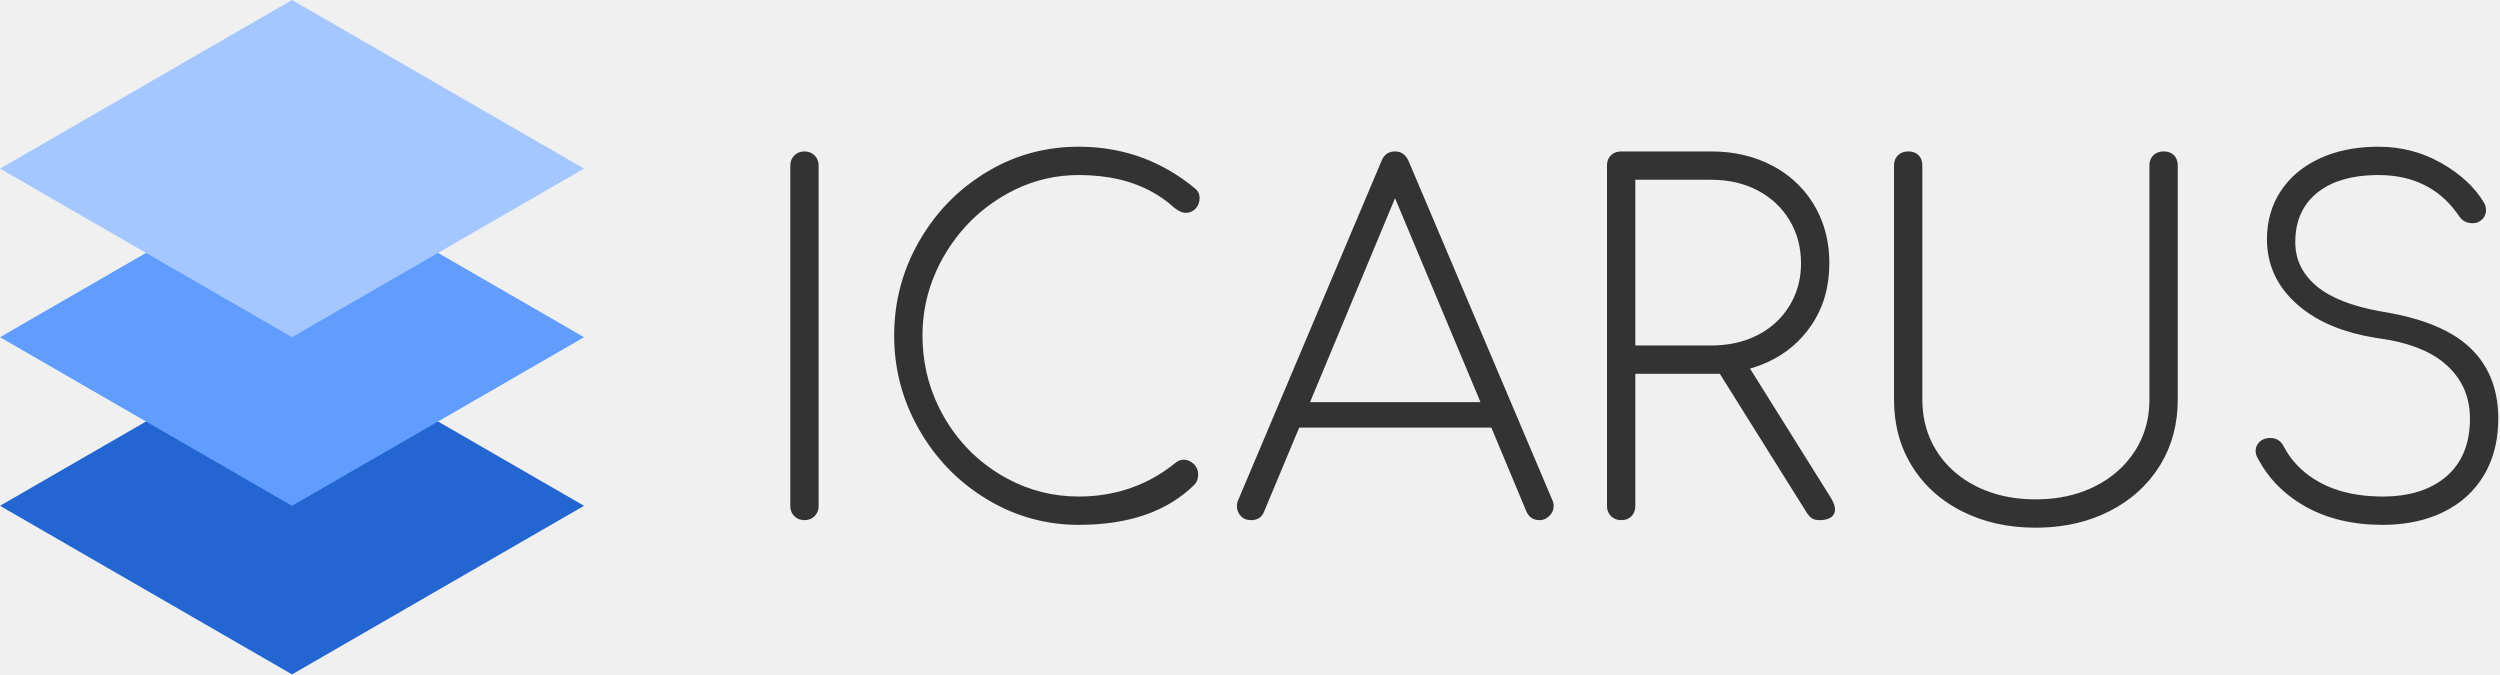
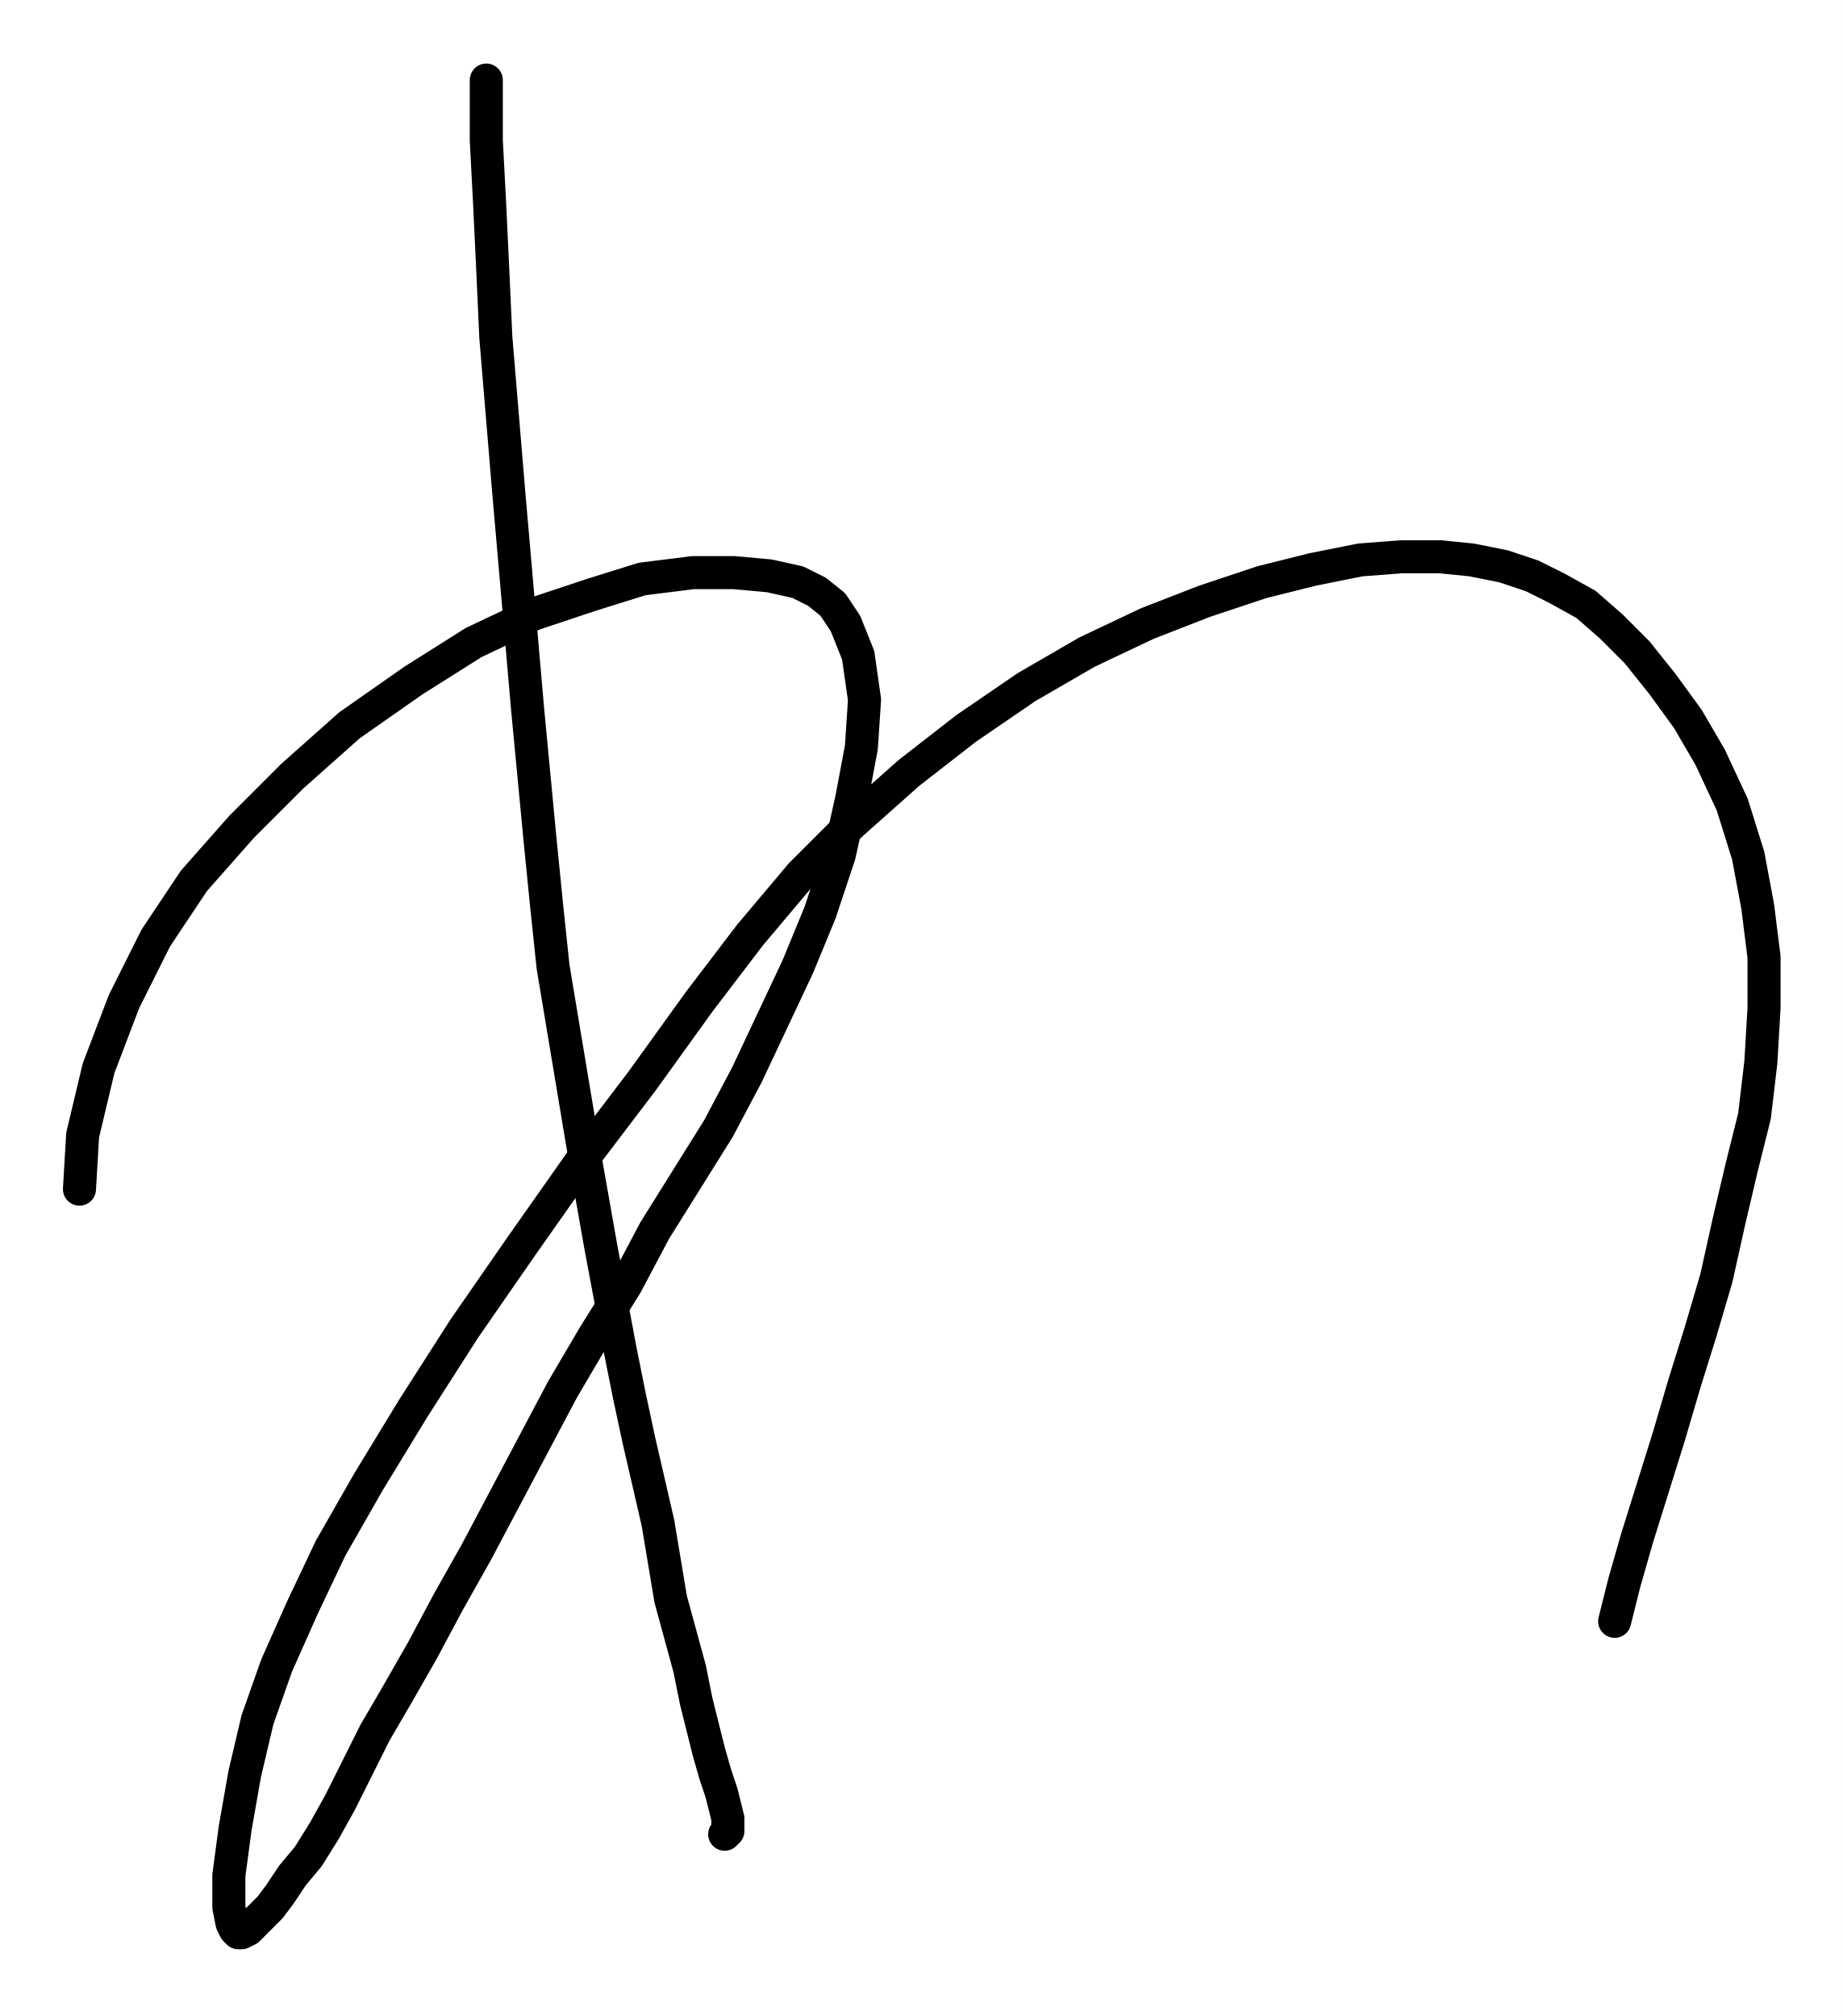
- <svg xmlns="http://www.w3.org/2000/svg" version="1.1" width="949" height="256" viewbox="0 0 949 256">
-   <path fill="#2366d1" d="M110.851 128L221.703 192L110.851 256L0 192Z" />
-   <path fill="#609dff" d="M110.851 64L221.703 128L110.851 192L0 128Z" />
-   <path fill="#a4c7ff" d="M110.851 0L221.703 64L110.851 128L0 64Z" />
-   <g transform="translate(300, 55.695), scale(0.7)" fill="#333">
-     <path d="M 613.888 10.24 L 613.888 137.216 A 60.705 60.705 0 0 0 613.954 140.055 Q 614.553 152.847 620.602 163.316 A 50.135 50.135 0 0 0 621.696 165.12 A 51.598 51.598 0 0 0 624.562 169.185 Q 631.357 177.897 641.762 183.449 A 63.11 63.11 0 0 0 643.456 184.32 A 61.649 61.649 0 0 0 648.369 186.492 Q 659.467 190.833 672.846 191.198 A 90.809 90.809 0 0 0 675.328 191.232 A 90.563 90.563 0 0 0 678.104 191.19 Q 692.78 190.74 704.7 185.489 A 61.259 61.259 0 0 0 707.2 184.32 Q 721.152 177.408 729.088 165.12 A 49.502 49.502 0 0 0 731.322 161.299 Q 736.63 151.203 736.997 139.036 A 60.335 60.335 0 0 0 737.024 137.216 L 737.024 10.24 A 10.857 10.857 0 0 1 737.062 9.315 Q 737.313 6.384 739.2 4.608 A 7.256 7.256 0 0 1 741.925 2.981 Q 743.196 2.56 744.704 2.56 Q 746.956 2.56 748.602 3.369 A 6.472 6.472 0 0 1 750.336 4.608 Q 752.167 6.439 752.361 9.499 A 11.729 11.729 0 0 1 752.384 10.24 L 752.384 137.216 Q 752.384 156.807 743.135 172.194 A 64.077 64.077 0 0 1 742.528 173.184 Q 732.672 188.928 715.136 197.76 Q 698.912 205.931 678.635 206.543 A 109.71 109.71 0 0 1 675.328 206.592 Q 653.056 206.592 635.52 197.76 A 77.835 77.835 0 0 1 632.828 196.338 Q 618.963 188.661 610.337 176.346 A 65.778 65.778 0 0 1 608.256 173.184 Q 598.528 157.44 598.528 137.216 L 598.528 10.24 A 10.857 10.857 0 0 1 598.566 9.315 Q 598.817 6.384 600.704 4.608 A 7.256 7.256 0 0 1 603.429 2.981 Q 604.7 2.56 606.208 2.56 Q 608.46 2.56 610.106 3.369 A 6.472 6.472 0 0 1 611.84 4.608 Q 613.671 6.439 613.865 9.499 A 11.729 11.729 0 0 1 613.888 10.24 Z M 895.488 8.96 A 69.507 69.507 0 0 0 894.88 8.615 Q 879.509 0 861.184 0 A 100.005 100.005 0 0 0 858.79 0.028 Q 842.342 0.422 829.568 6.272 A 61.75 61.75 0 0 0 828.078 6.979 Q 815.456 13.172 808.32 23.936 Q 800.768 35.328 800.768 50.176 Q 800.768 69.697 815.175 83.659 A 59.222 59.222 0 0 0 817.024 85.376 A 60.63 60.63 0 0 0 819.68 87.606 Q 834.727 99.526 859.059 103.529 A 133.91 133.91 0 0 0 861.696 103.936 Q 884.116 107.004 896.419 116.925 A 41.61 41.61 0 0 1 898.432 118.656 A 43.592 43.592 0 0 1 899.28 119.455 Q 910.848 130.653 910.848 147.456 Q 910.848 167.68 898.176 178.688 A 39.281 39.281 0 0 1 893.72 182.034 Q 882.522 189.266 865.531 189.672 A 85.481 85.481 0 0 1 863.488 189.696 A 102.18 102.18 0 0 1 861.3 189.673 Q 845.567 189.336 833.654 184.112 A 55.097 55.097 0 0 1 830.592 182.656 A 56.619 56.619 0 0 1 829.066 181.842 Q 818.274 175.871 811.94 166.114 A 47.528 47.528 0 0 1 809.984 162.816 A 12.115 12.115 0 0 0 809.808 162.46 Q 807.734 158.428 803.571 158.002 A 9.942 9.942 0 0 0 802.56 157.952 A 12.194 12.194 0 0 0 802.217 157.957 Q 798.871 158.051 796.8 160 A 7.449 7.449 0 0 0 796.119 160.731 Q 794.934 162.191 794.688 164.094 A 8.003 8.003 0 0 0 794.624 165.12 A 6.218 6.218 0 0 0 794.708 166.137 Q 794.803 166.708 795.004 167.28 A 7.895 7.895 0 0 0 795.392 168.192 A 65.044 65.044 0 0 0 796.099 169.546 Q 804.091 184.419 819.055 193.615 A 74.4 74.4 0 0 0 821.76 195.2 Q 839.424 205.056 863.488 205.056 Q 879.548 205.056 892.299 199.951 A 62.036 62.036 0 0 0 896.384 198.144 Q 910.592 191.232 918.4 178.176 A 51.186 51.186 0 0 0 920.533 174.225 Q 926.208 162.515 926.208 147.456 A 72.811 72.811 0 0 0 926.178 145.354 Q 925.592 125.061 913.589 111.755 A 49.8 49.8 0 0 0 911.36 109.44 Q 896.512 94.976 864.256 89.6 A 157.882 157.882 0 0 1 862.446 89.288 Q 839.242 85.142 827.904 75.776 A 41.218 41.218 0 0 1 826.977 74.987 Q 816.128 65.472 816.128 51.712 A 49.293 49.293 0 0 1 816.128 51.578 Q 816.175 34.522 828.032 24.96 A 35.234 35.234 0 0 1 828.891 24.289 Q 840.118 15.794 859.213 15.381 A 91.194 91.194 0 0 1 861.184 15.36 A 73.044 73.044 0 0 1 862.037 15.365 Q 888.747 15.677 903.514 35.593 A 59.37 59.37 0 0 1 904.96 37.632 Q 907.22 41.022 911.076 41.419 A 10.261 10.261 0 0 0 912.128 41.472 A 14.543 14.543 0 0 0 912.743 41.459 Q 914.336 41.392 915.2 40.96 A 10.655 10.655 0 0 0 915.336 40.891 Q 916.348 40.366 917.135 39.681 A 7.607 7.607 0 0 0 918.4 38.272 Q 919.197 37.122 919.442 35.787 A 6.761 6.761 0 0 0 919.552 34.56 Q 919.552 32.256 918.528 30.464 Q 911.104 17.92 895.488 8.96 Z M 160.311 0.068 A 110.648 110.648 0 0 0 156.416 0 Q 131.565 0 110.402 11.483 A 99.343 99.343 0 0 0 106.112 13.952 A 109.009 109.009 0 0 0 104.543 14.926 Q 84.677 27.489 72.14 47.479 A 111.393 111.393 0 0 0 69.76 51.456 Q 56.32 75.008 56.32 102.4 Q 56.32 127.331 67.56 149.187 A 107.592 107.592 0 0 0 69.888 153.472 Q 83.456 177.152 106.496 191.104 A 103.444 103.444 0 0 0 108.082 192.045 Q 130.459 205.056 156.416 205.056 Q 197.376 205.056 219.392 183.04 Q 220.918 181.296 221.145 178.624 A 11.364 11.364 0 0 0 221.184 177.664 Q 221.184 174.906 219.514 172.852 A 8.614 8.614 0 0 0 218.752 172.032 A 10.501 10.501 0 0 0 218.638 171.925 Q 216.248 169.728 213.248 169.728 A 6.244 6.244 0 0 0 211.549 169.961 Q 210.906 170.141 210.291 170.463 A 7.508 7.508 0 0 0 209.408 171.008 Q 186.624 189.696 156.416 189.696 Q 135.765 189.696 117.743 180.022 A 87.237 87.237 0 0 1 114.048 177.92 Q 94.464 166.144 83.072 146.048 Q 72.704 127.758 71.772 106.604 A 95.549 95.549 0 0 1 71.68 102.4 Q 71.68 79.616 83.2 59.52 A 97.348 97.348 0 0 1 83.35 59.26 Q 94.847 39.346 114.304 27.392 A 88.056 88.056 0 0 1 117.155 25.713 Q 133.663 16.406 152.218 15.466 A 82.911 82.911 0 0 1 156.416 15.36 A 117.212 117.212 0 0 1 156.817 15.361 Q 180.184 15.441 196.829 24.848 A 63.01 63.01 0 0 1 207.872 32.768 A 23.034 23.034 0 0 0 208.339 33.158 Q 211.641 35.84 214.272 35.84 A 9.974 9.974 0 0 0 214.911 35.82 Q 217.343 35.664 219.009 34.296 A 6.873 6.873 0 0 0 219.904 33.408 A 9.994 9.994 0 0 0 220.133 33.126 Q 221.952 30.799 221.952 27.904 A 8.988 8.988 0 0 0 221.929 27.259 Q 221.724 24.398 219.648 22.784 A 110.881 110.881 0 0 0 219.543 22.697 Q 193.686 1.244 160.311 0.068 Z M 551.168 198.4 L 504.064 123.136 L 499.456 123.136 L 458.24 123.136 L 458.24 194.816 Q 458.24 198.144 456.192 200.32 Q 454.232 202.403 450.865 202.492 A 11.487 11.487 0 0 1 450.56 202.496 Q 447.452 202.496 445.349 200.598 A 7.871 7.871 0 0 1 445.056 200.32 A 7.525 7.525 0 0 1 444.182 199.275 Q 442.889 197.403 442.88 194.85 A 10.179 10.179 0 0 1 442.88 194.816 L 442.88 10.24 A 10.857 10.857 0 0 1 442.918 9.315 Q 443.169 6.384 445.056 4.608 A 7.256 7.256 0 0 1 447.781 2.981 Q 449.052 2.56 450.56 2.56 L 499.456 2.56 Q 517.888 2.56 532.48 10.24 Q 545.954 17.332 553.971 29.662 A 58.968 58.968 0 0 1 555.264 31.744 A 56.737 56.737 0 0 1 560.414 43.13 Q 563.456 52.468 563.456 63.232 Q 563.456 82.2 553.946 96.465 A 56.692 56.692 0 0 1 551.808 99.456 A 58.849 58.849 0 0 1 549.212 102.618 Q 538.621 114.637 522.253 119.779 A 72.195 72.195 0 0 1 520.448 120.32 L 564.48 190.72 Q 566.528 194.304 566.528 196.608 A 6.599 6.599 0 0 1 566.478 197.436 Q 566.253 199.208 565.035 200.395 A 5.625 5.625 0 0 1 564.352 200.96 A 6.473 6.473 0 0 1 563.547 201.443 Q 561.472 202.496 558.08 202.496 Q 555.751 202.496 554.27 201.649 A 4.911 4.911 0 0 1 553.984 201.472 Q 552.654 200.585 551.515 198.93 A 14.447 14.447 0 0 1 551.168 198.4 Z M 399.104 197.632 L 380.16 152.32 L 275.968 152.32 L 257.024 197.632 Q 255.324 202.248 250.396 202.483 A 11.297 11.297 0 0 1 249.856 202.496 A 10.258 10.258 0 0 1 248.931 202.455 Q 246.143 202.203 244.4 200.383 A 6.997 6.997 0 0 1 244.224 200.192 A 8.678 8.678 0 0 1 243.477 199.224 Q 242.176 197.264 242.176 194.816 A 7.805 7.805 0 0 1 242.282 193.521 A 7.181 7.181 0 0 1 242.944 191.488 L 320.512 7.936 A 12.196 12.196 0 0 1 320.852 7.129 Q 322.805 2.936 327.14 2.591 A 10.038 10.038 0 0 1 327.936 2.56 A 9.004 9.004 0 0 1 328.947 2.615 Q 333.29 3.106 335.36 7.936 L 413.184 191.488 Q 413.952 193.024 413.952 194.816 A 7.64 7.64 0 0 1 413.846 196.101 Q 413.457 198.383 411.648 200.192 A 9.044 9.044 0 0 1 410.871 200.886 Q 409.083 202.303 406.879 202.473 A 7.908 7.908 0 0 1 406.272 202.496 A 9.93 9.93 0 0 1 405.339 202.453 Q 400.96 202.04 399.104 197.632 Z M 15.36 10.24 L 15.36 194.816 Q 15.36 197.924 13.462 200.027 A 7.871 7.871 0 0 1 13.184 200.32 A 7.525 7.525 0 0 1 12.139 201.194 Q 10.267 202.487 7.714 202.496 A 10.179 10.179 0 0 1 7.68 202.496 Q 4.572 202.496 2.469 200.598 A 7.871 7.871 0 0 1 2.176 200.32 A 7.525 7.525 0 0 1 1.302 199.275 Q 0.009 197.403 0 194.85 A 10.179 10.179 0 0 1 0 194.816 L 0 10.24 Q 0 7.132 1.898 5.029 A 7.871 7.871 0 0 1 2.176 4.736 A 7.525 7.525 0 0 1 3.221 3.862 Q 5.093 2.569 7.646 2.56 A 10.179 10.179 0 0 1 7.68 2.56 Q 10.788 2.56 12.891 4.458 A 7.871 7.871 0 0 1 13.184 4.736 A 7.525 7.525 0 0 1 14.058 5.781 Q 15.351 7.653 15.36 10.206 A 10.179 10.179 0 0 1 15.36 10.24 Z M 281.856 138.496 L 374.272 138.496 L 327.936 27.904 L 281.856 138.496 Z M 458.24 107.776 L 499.456 107.776 Q 510.418 107.776 519.519 104.362 A 48.175 48.175 0 0 0 524.544 102.144 A 47.471 47.471 0 0 0 527.059 100.761 Q 534.75 96.219 539.878 89.183 A 43.678 43.678 0 0 0 541.824 86.272 Q 547.436 77.109 548.027 65.896 A 50.673 50.673 0 0 0 548.096 63.232 Q 548.096 50.176 541.824 39.808 Q 535.552 29.44 524.544 23.68 Q 513.536 17.92 499.456 17.92 L 458.24 17.92 L 458.24 107.776 Z" vector-effect="non-scaling-stroke" />
-   </g>
+ <svg xmlns="http://www.w3.org/2000/svg" width="223" height="244" viewBox="0 0 223 244">
+   <rect width="100%" height="100%" fill="#fff" />
+   <path fill="transparent" stroke="#000" stroke-width="4" stroke-linecap="round" stroke-linejoin="round" data-start="" data-end="" data-left="" data-right="" data-top="" data-bottom="" data-left-top="" data-right-bottom="" data-time="1569642758957" d="M58.846,9.692 L58.846,9.692 58.846,9.692 58.846,9.692 58.846,9.692 58.846,17 59.231,24.308 59.615,32.385 60,40.846 60.769,50.077 61.538,59.308 62.308,68.154 63.077,77 63.846,85.846 64.615,93.923 65.385,102 66.154,109.692 66.923,117 68.077,123.923 69.231,130.846 70.385,137.769 71.538,144.308 72.692,150.846 73.846,157 75,163.154 76.154,168.923 77.308,174.308 78.462,179.308 79.615,184.308 80.385,188.923 81.154,193.538 82.308,197.769 83.462,202 84.231,205.846 85,208.923 85.769,212 86.538,214.692 87.308,217 87.692,218.538 88.077,220.077 88.077,220.846 88.077,221.615 87.692,222 " />
+   <path fill="transparent" stroke="#000" stroke-width="4" stroke-linecap="round" stroke-linejoin="round" data-start="" data-end="" data-left="" data-right="" data-top="" data-bottom="" data-left-top="" data-right-bottom="" data-time="1569642760148" d="M9.615,143.923 L9.615,143.923 9.615,143.923 9.615,143.923 10,137.385 11.923,129.308 15,121.231 18.846,113.538 23.462,106.615 29.231,100.077 35.385,93.923 42.308,87.769 50,82.385 57.308,77.769 64.615,74.308 71.538,72 77.692,70.077 83.846,69.308 88.846,69.308 93.077,69.692 96.538,70.462 98.846,71.615 100.769,73.154 102.308,75.462 103.846,79.308 104.615,84.692 104.231,90.462 103.077,96.615 101.538,103.538 99.231,110.462 96.538,117 93.462,123.538 90.385,130.077 86.923,136.615 83.077,142.769 79.231,148.923 75.769,155.462 71.923,161.615 68.077,168.154 64.615,174.692 61.154,181.231 57.692,187.769 54.231,193.923 51.154,199.692 48.077,205.077 45.385,209.692 43.077,214.308 41.154,218.154 39.231,221.615 37.308,224.692 35.385,227 33.846,229.308 32.692,230.846 31.538,232 30.769,232.769 30,233.538 29.231,233.923 28.846,233.923 28.462,233.538 28.077,232.769 27.692,230.846 27.692,227 28.462,221.231 29.615,214.692 31.154,208.154 33.462,201.615 36.538,194.692 40,187.385 44.615,179.308 50,170.462 56.154,160.846 63.077,150.846 70.385,140.462 77.692,130.846 84.615,121.231 90.769,113.154 96.923,105.846 103.077,99.692 110,93.538 116.923,88.154 124.231,83.154 131.538,78.923 138.846,75.462 145.769,72.769 152.692,70.462 158.846,68.923 164.615,67.769 169.615,67.385 174.231,67.385 178.077,67.769 181.923,68.538 185.385,69.692 188.462,71.231 191.923,73.154 195,75.846 198.077,78.923 201.154,82.769 204.231,87 206.923,91.615 209.615,97.385 211.538,103.538 212.692,109.692 213.462,115.846 213.462,122 213.077,128.538 212.308,135.077 210.769,141.231 209.231,147.769 207.692,154.692 205.769,161.231 203.846,167.385 201.923,173.923 200,180.077 198.077,186.231 196.538,191.615 195.385,196.231 " />
</svg>
